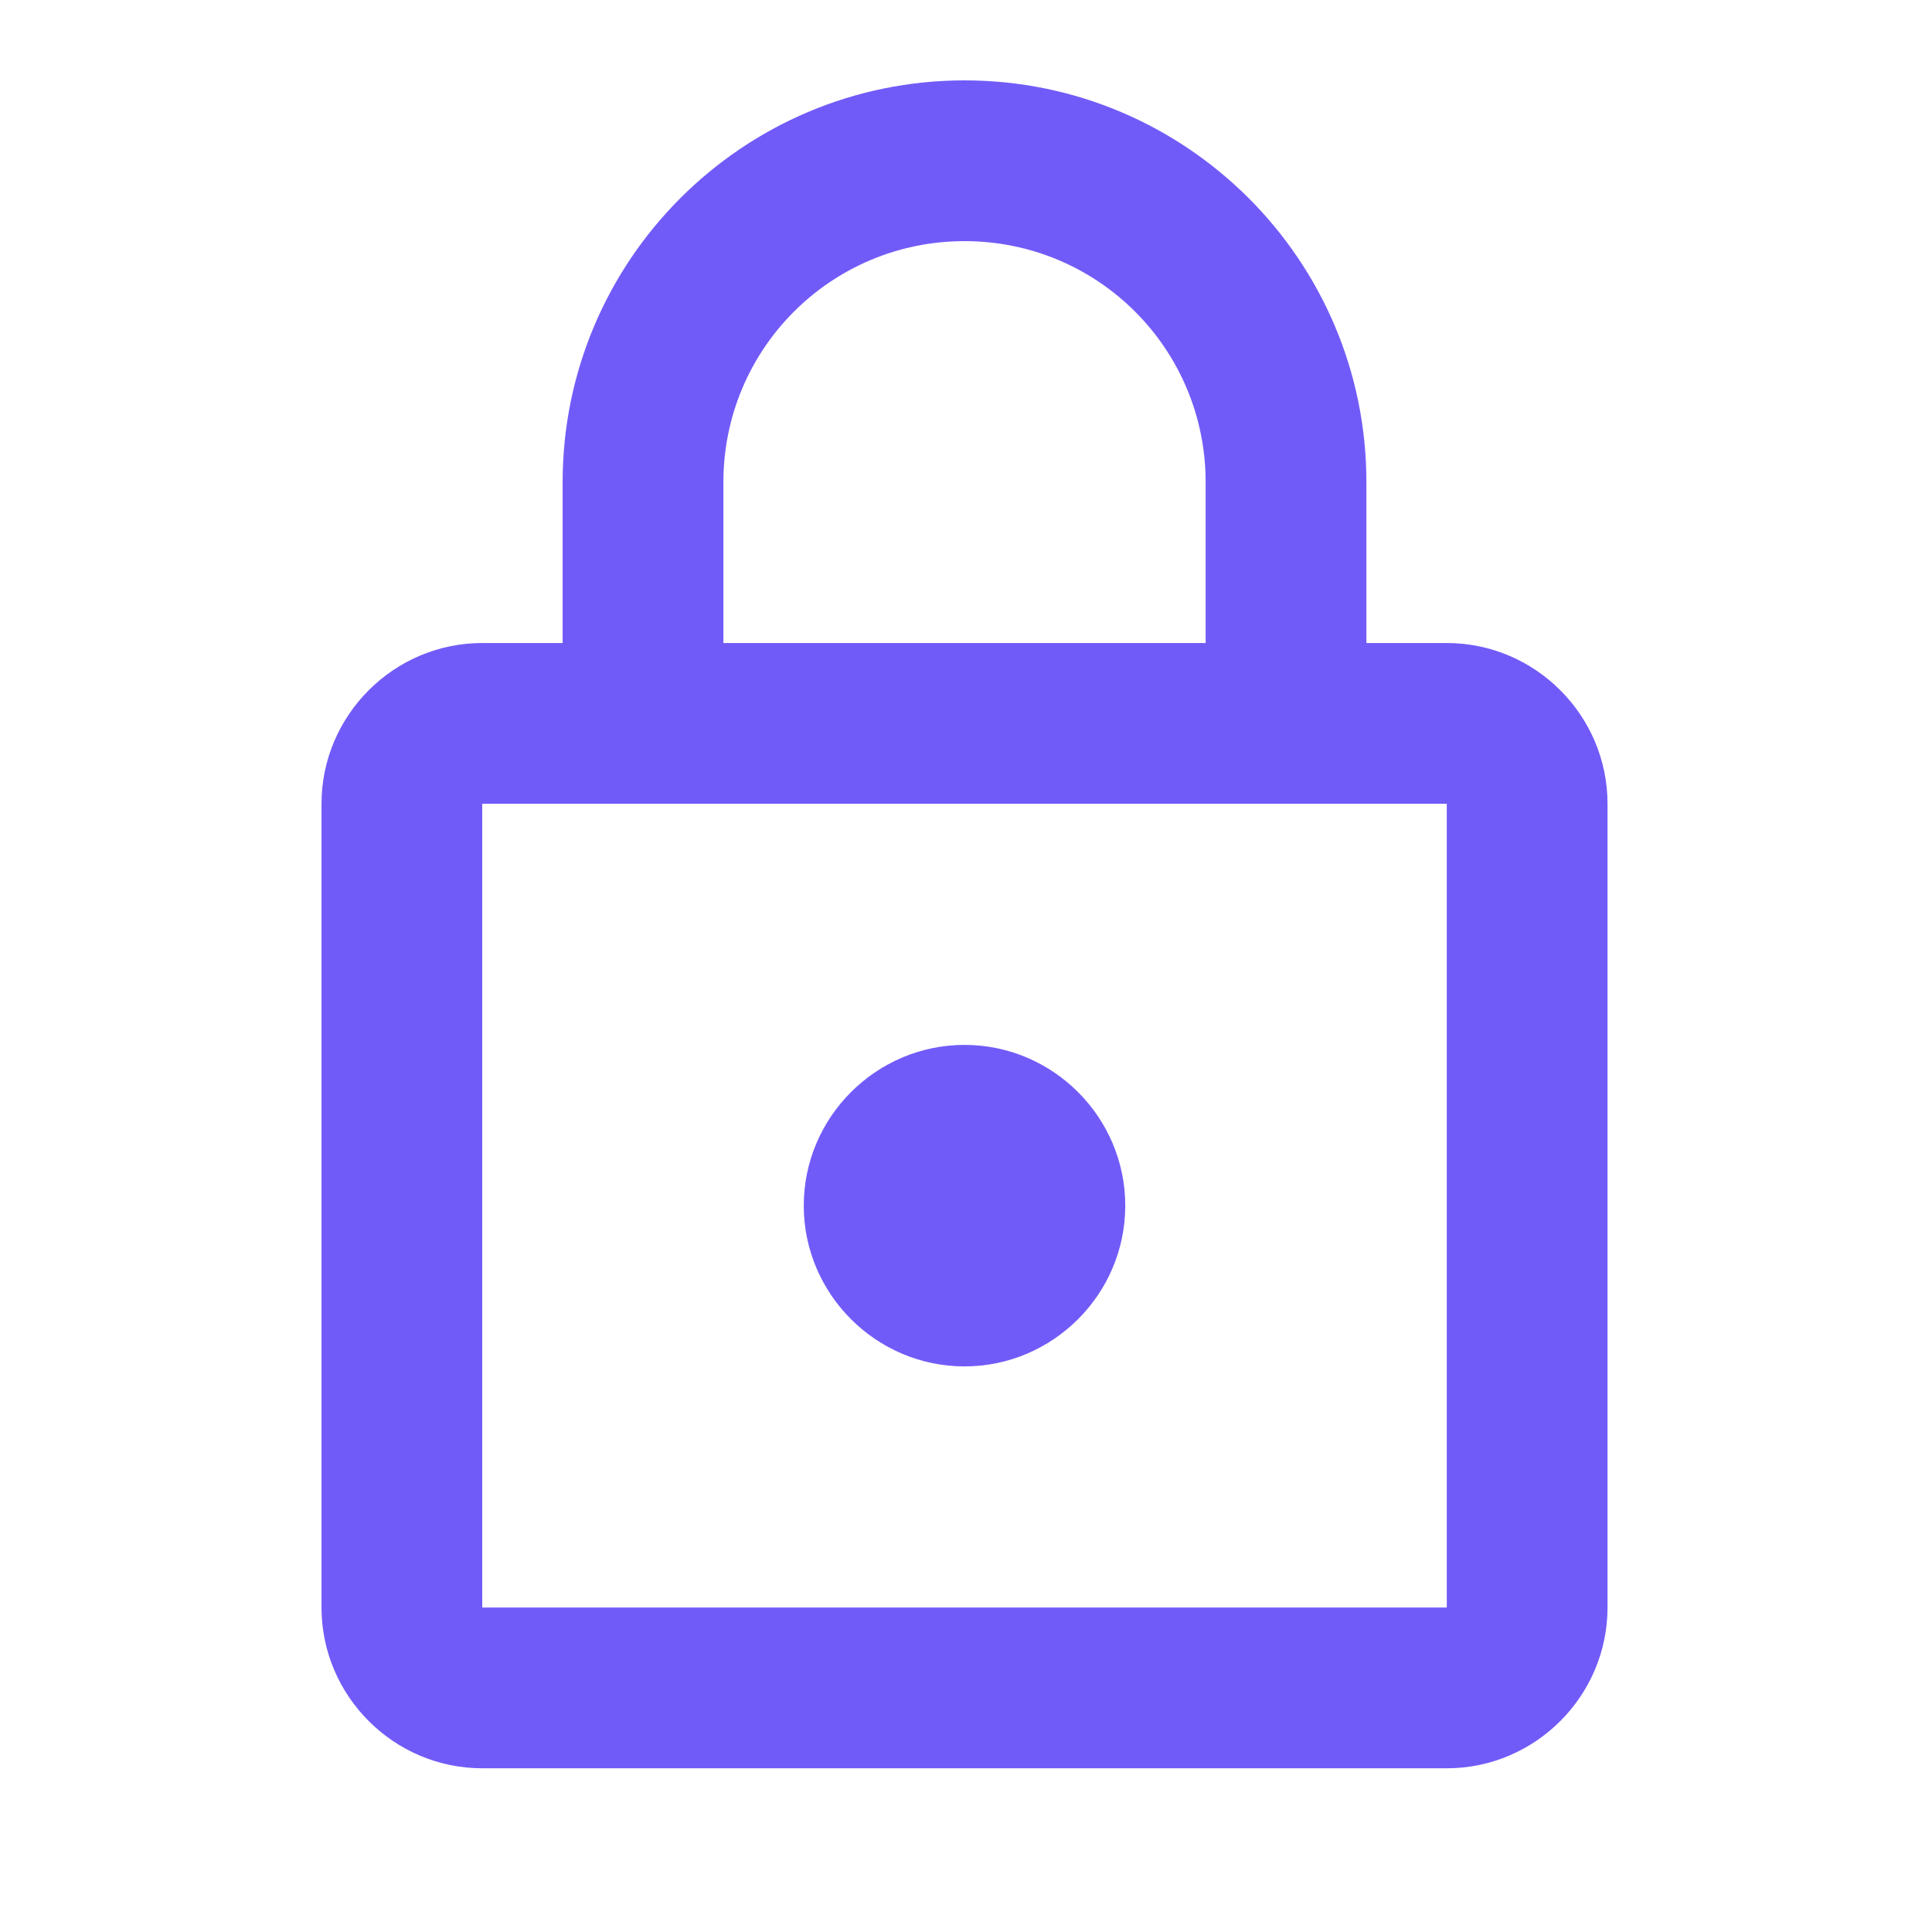
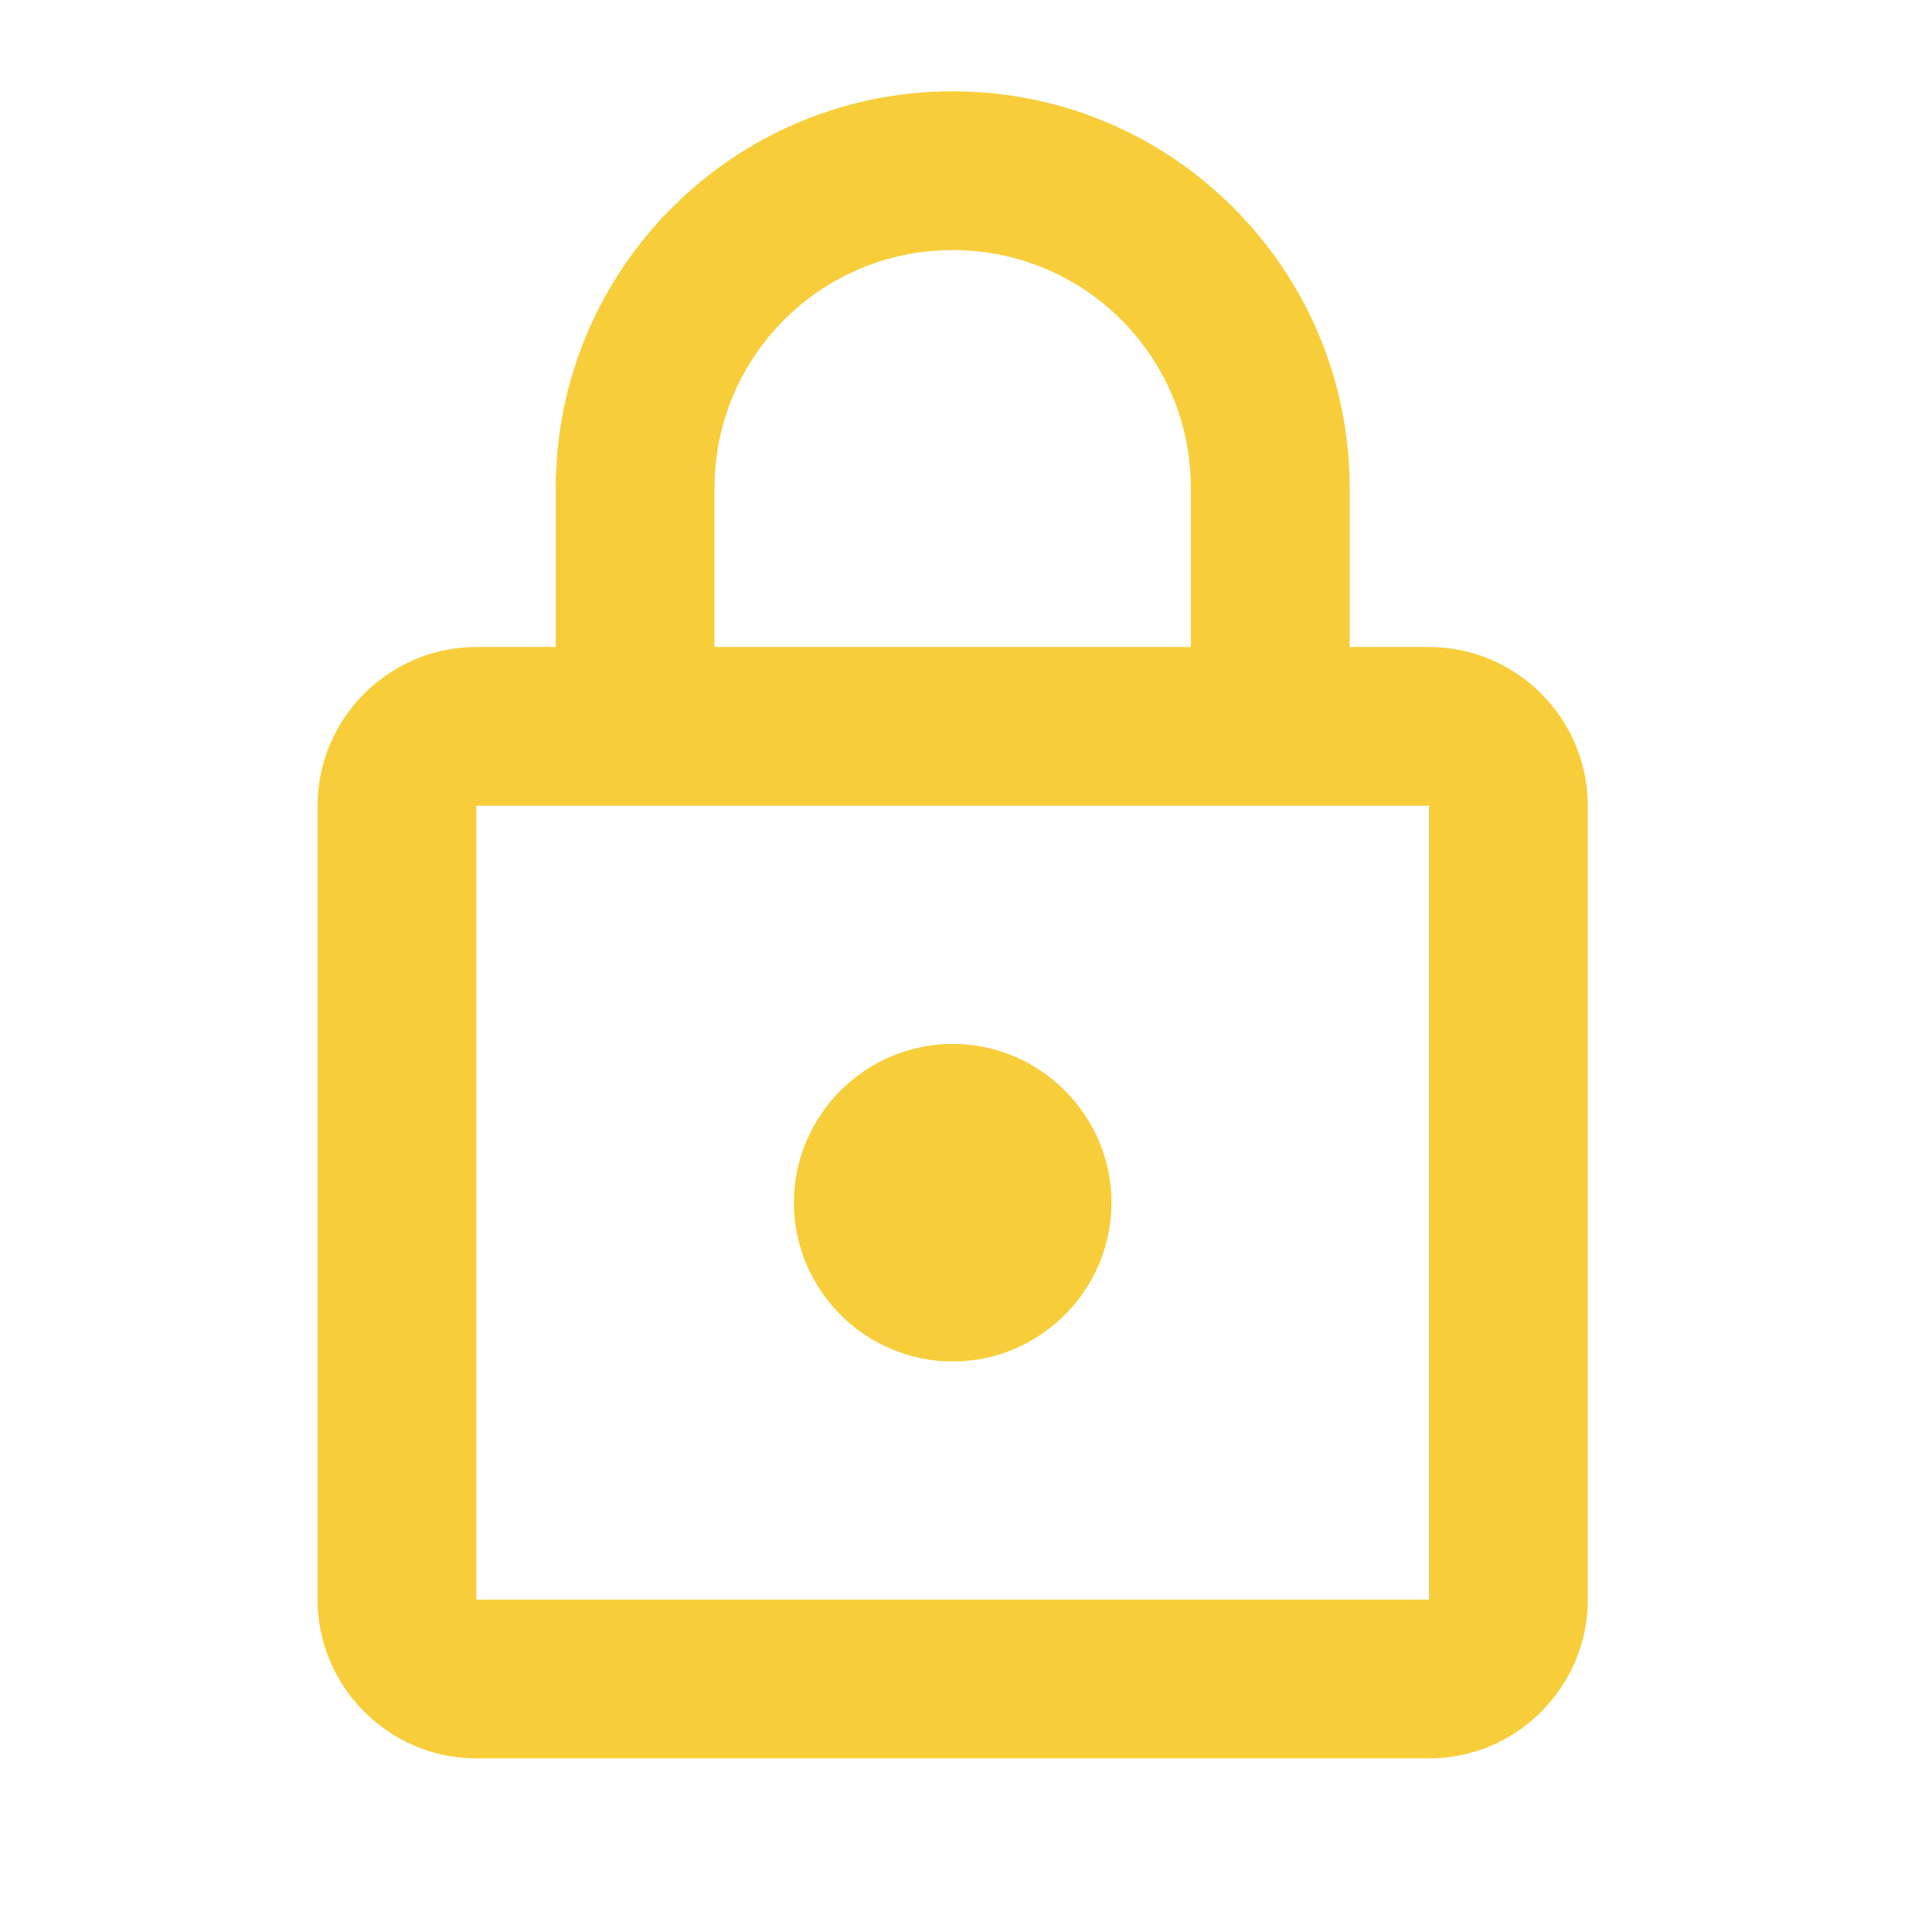
- <svg xmlns="http://www.w3.org/2000/svg" width="80" height="80" viewBox="0 0 80 80" fill="none">
-   <path d="M59.908 26.626H56.58V19.969C56.58 10.784 49.124 3.328 39.939 3.328C30.753 3.328 23.297 10.784 23.297 19.969V26.626H19.969C16.308 26.626 13.313 29.621 13.313 33.282V66.564C13.313 70.225 16.308 73.221 19.969 73.221H59.908C63.569 73.221 66.564 70.225 66.564 66.564V33.282C66.564 29.621 63.569 26.626 59.908 26.626ZM29.954 19.969C29.954 14.444 34.414 9.985 39.939 9.985C45.464 9.985 49.923 14.444 49.923 19.969V26.626H29.954V19.969ZM59.908 66.564H19.969V33.282H59.908V66.564ZM39.939 56.58C43.6 56.58 46.595 53.584 46.595 49.923C46.595 46.262 43.6 43.267 39.939 43.267C36.278 43.267 33.282 46.262 33.282 49.923C33.282 53.584 36.278 56.58 39.939 56.58Z" fill="#715BF8" />
+ <svg xmlns="http://www.w3.org/2000/svg" width="80" height="81" viewBox="0 0 80 81" fill="none">
+   <path d="M59.908 27.126H56.58V20.469C56.58 11.284 49.125 3.828 39.939 3.828C30.753 3.828 23.298 11.284 23.298 20.469V27.126H19.969C16.308 27.126 13.313 30.121 13.313 33.782V67.064C13.313 70.725 16.308 73.721 19.969 73.721H59.908C63.569 73.721 66.564 70.725 66.564 67.064V33.782C66.564 30.121 63.569 27.126 59.908 27.126ZM29.954 20.469C29.954 14.944 34.414 10.485 39.939 10.485C45.464 10.485 49.923 14.944 49.923 20.469V27.126H29.954V20.469ZM59.908 67.064H19.969V33.782H59.908V67.064ZM39.939 57.08C43.6 57.08 46.595 54.084 46.595 50.423C46.595 46.762 43.6 43.767 39.939 43.767C36.278 43.767 33.282 46.762 33.282 50.423C33.282 54.084 36.278 57.08 39.939 57.08Z" fill="#F7CD3A" />
</svg>
